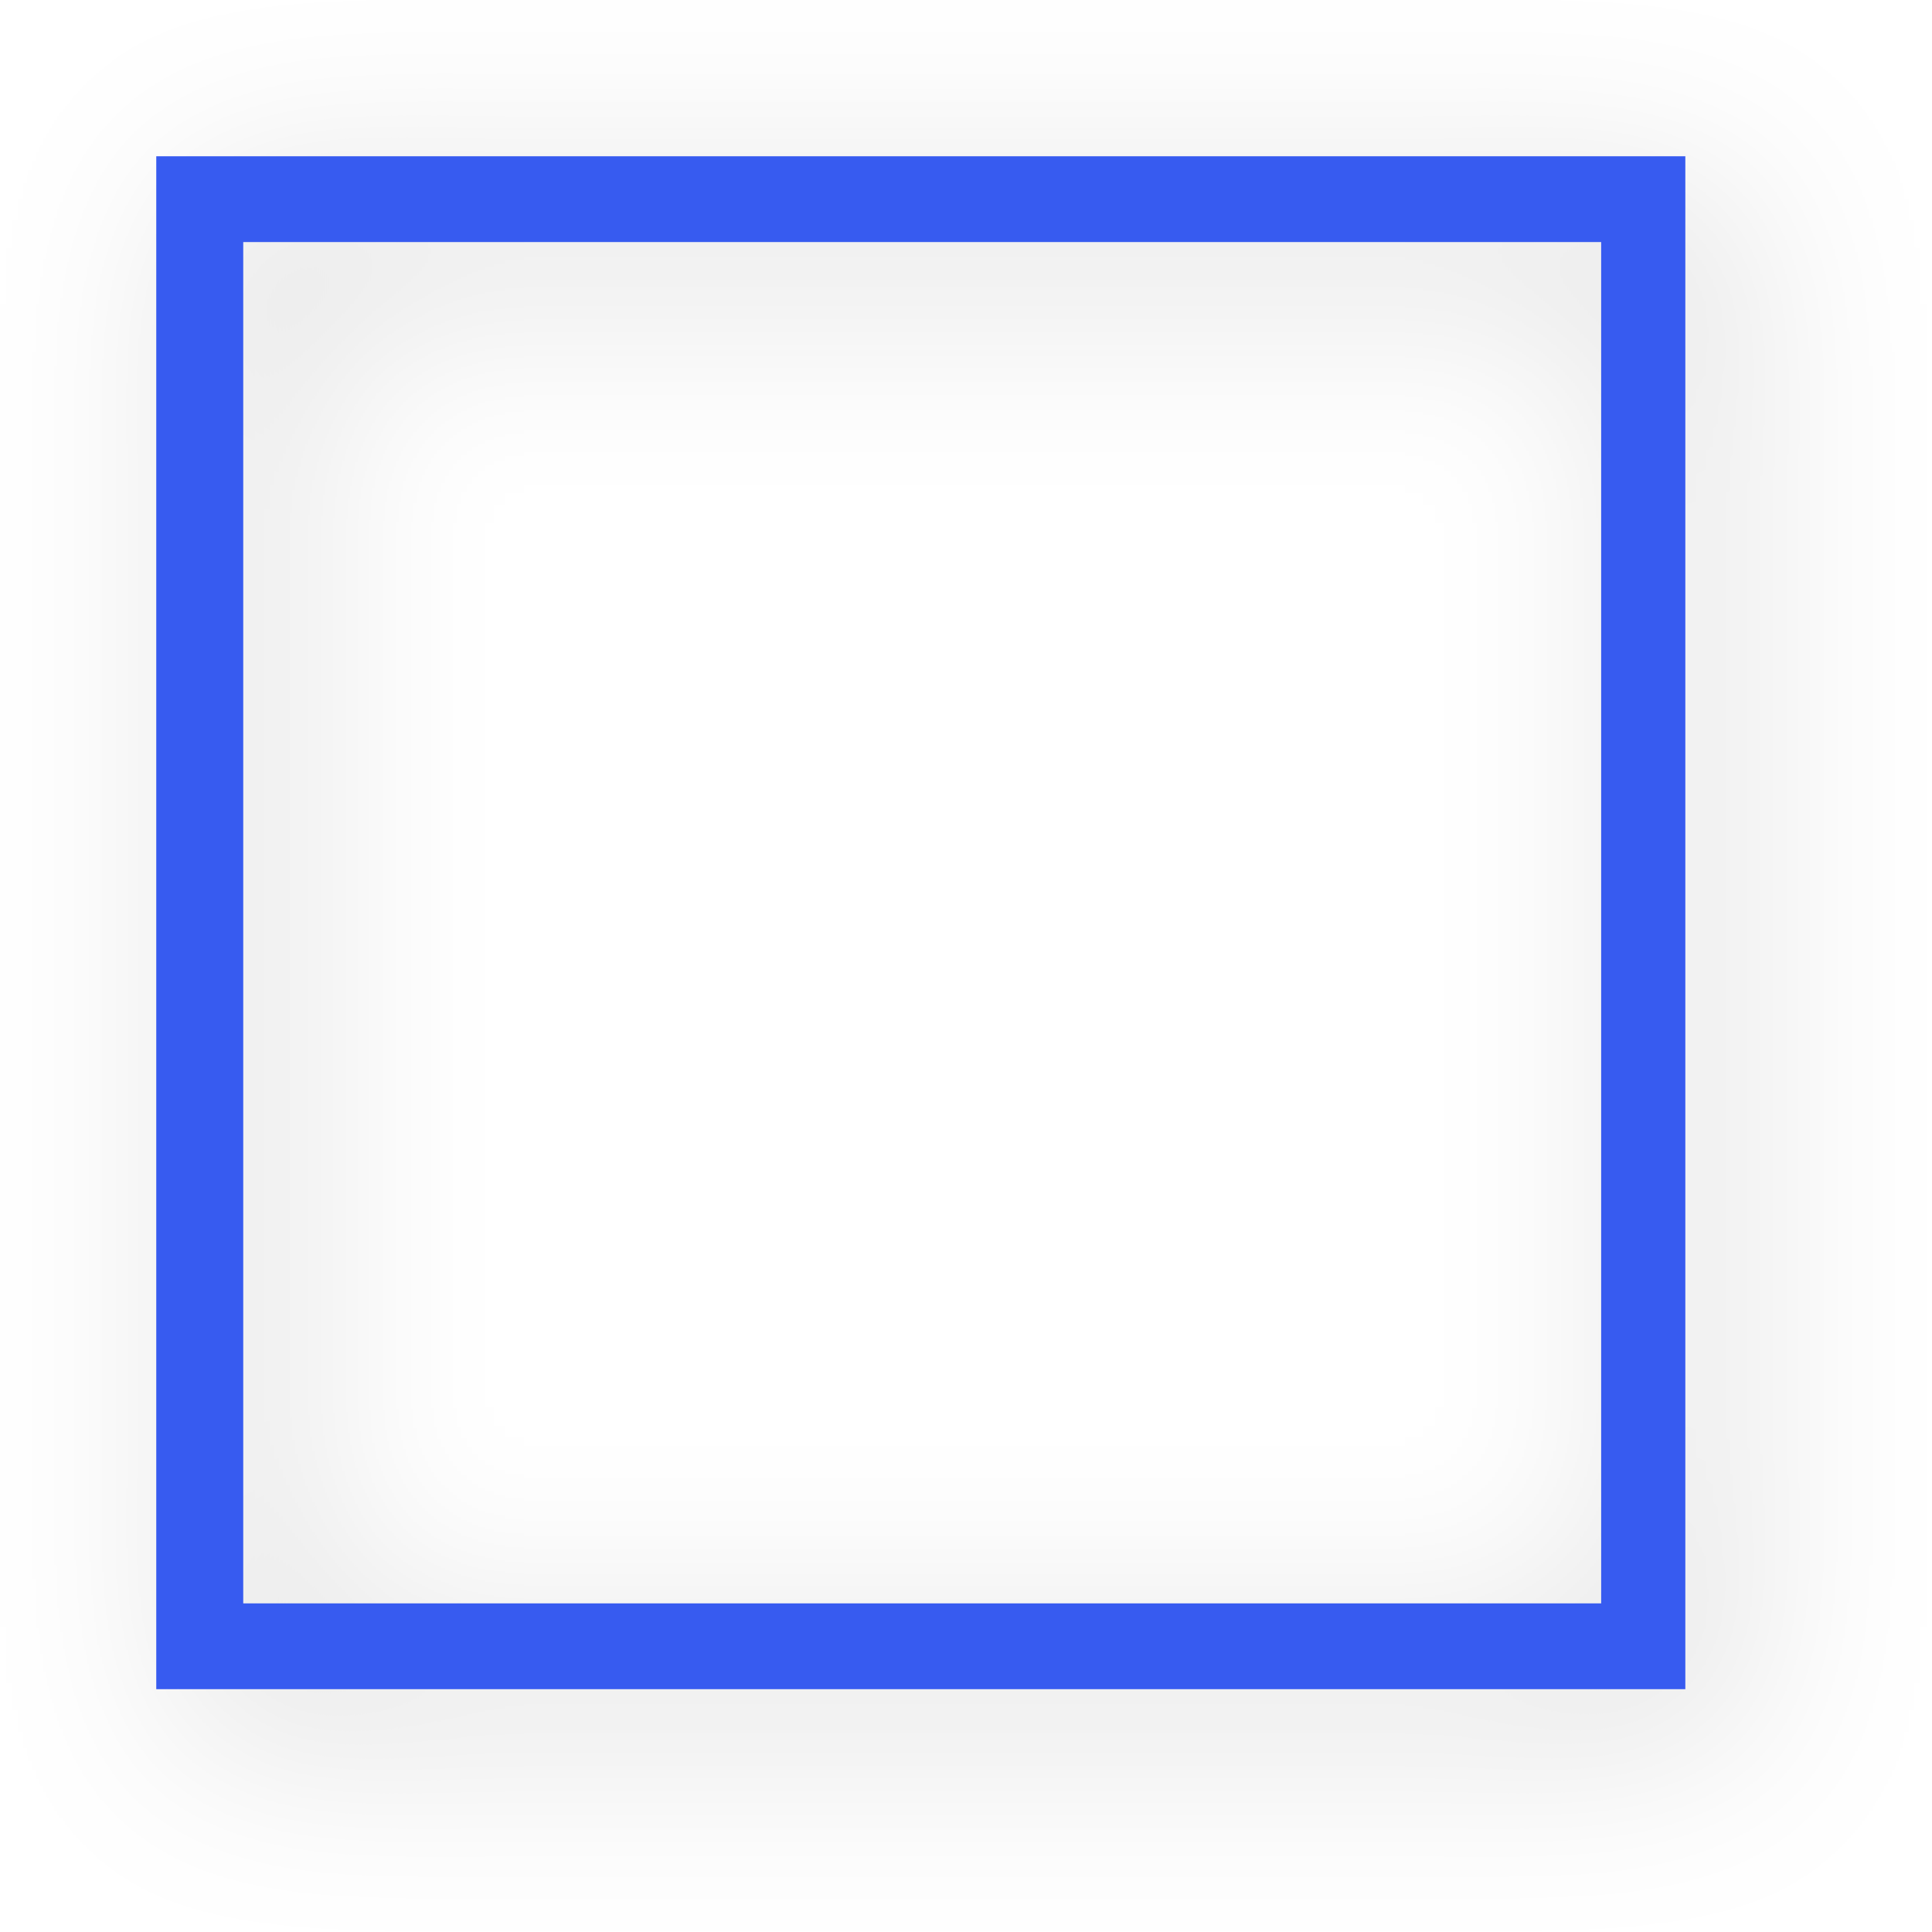
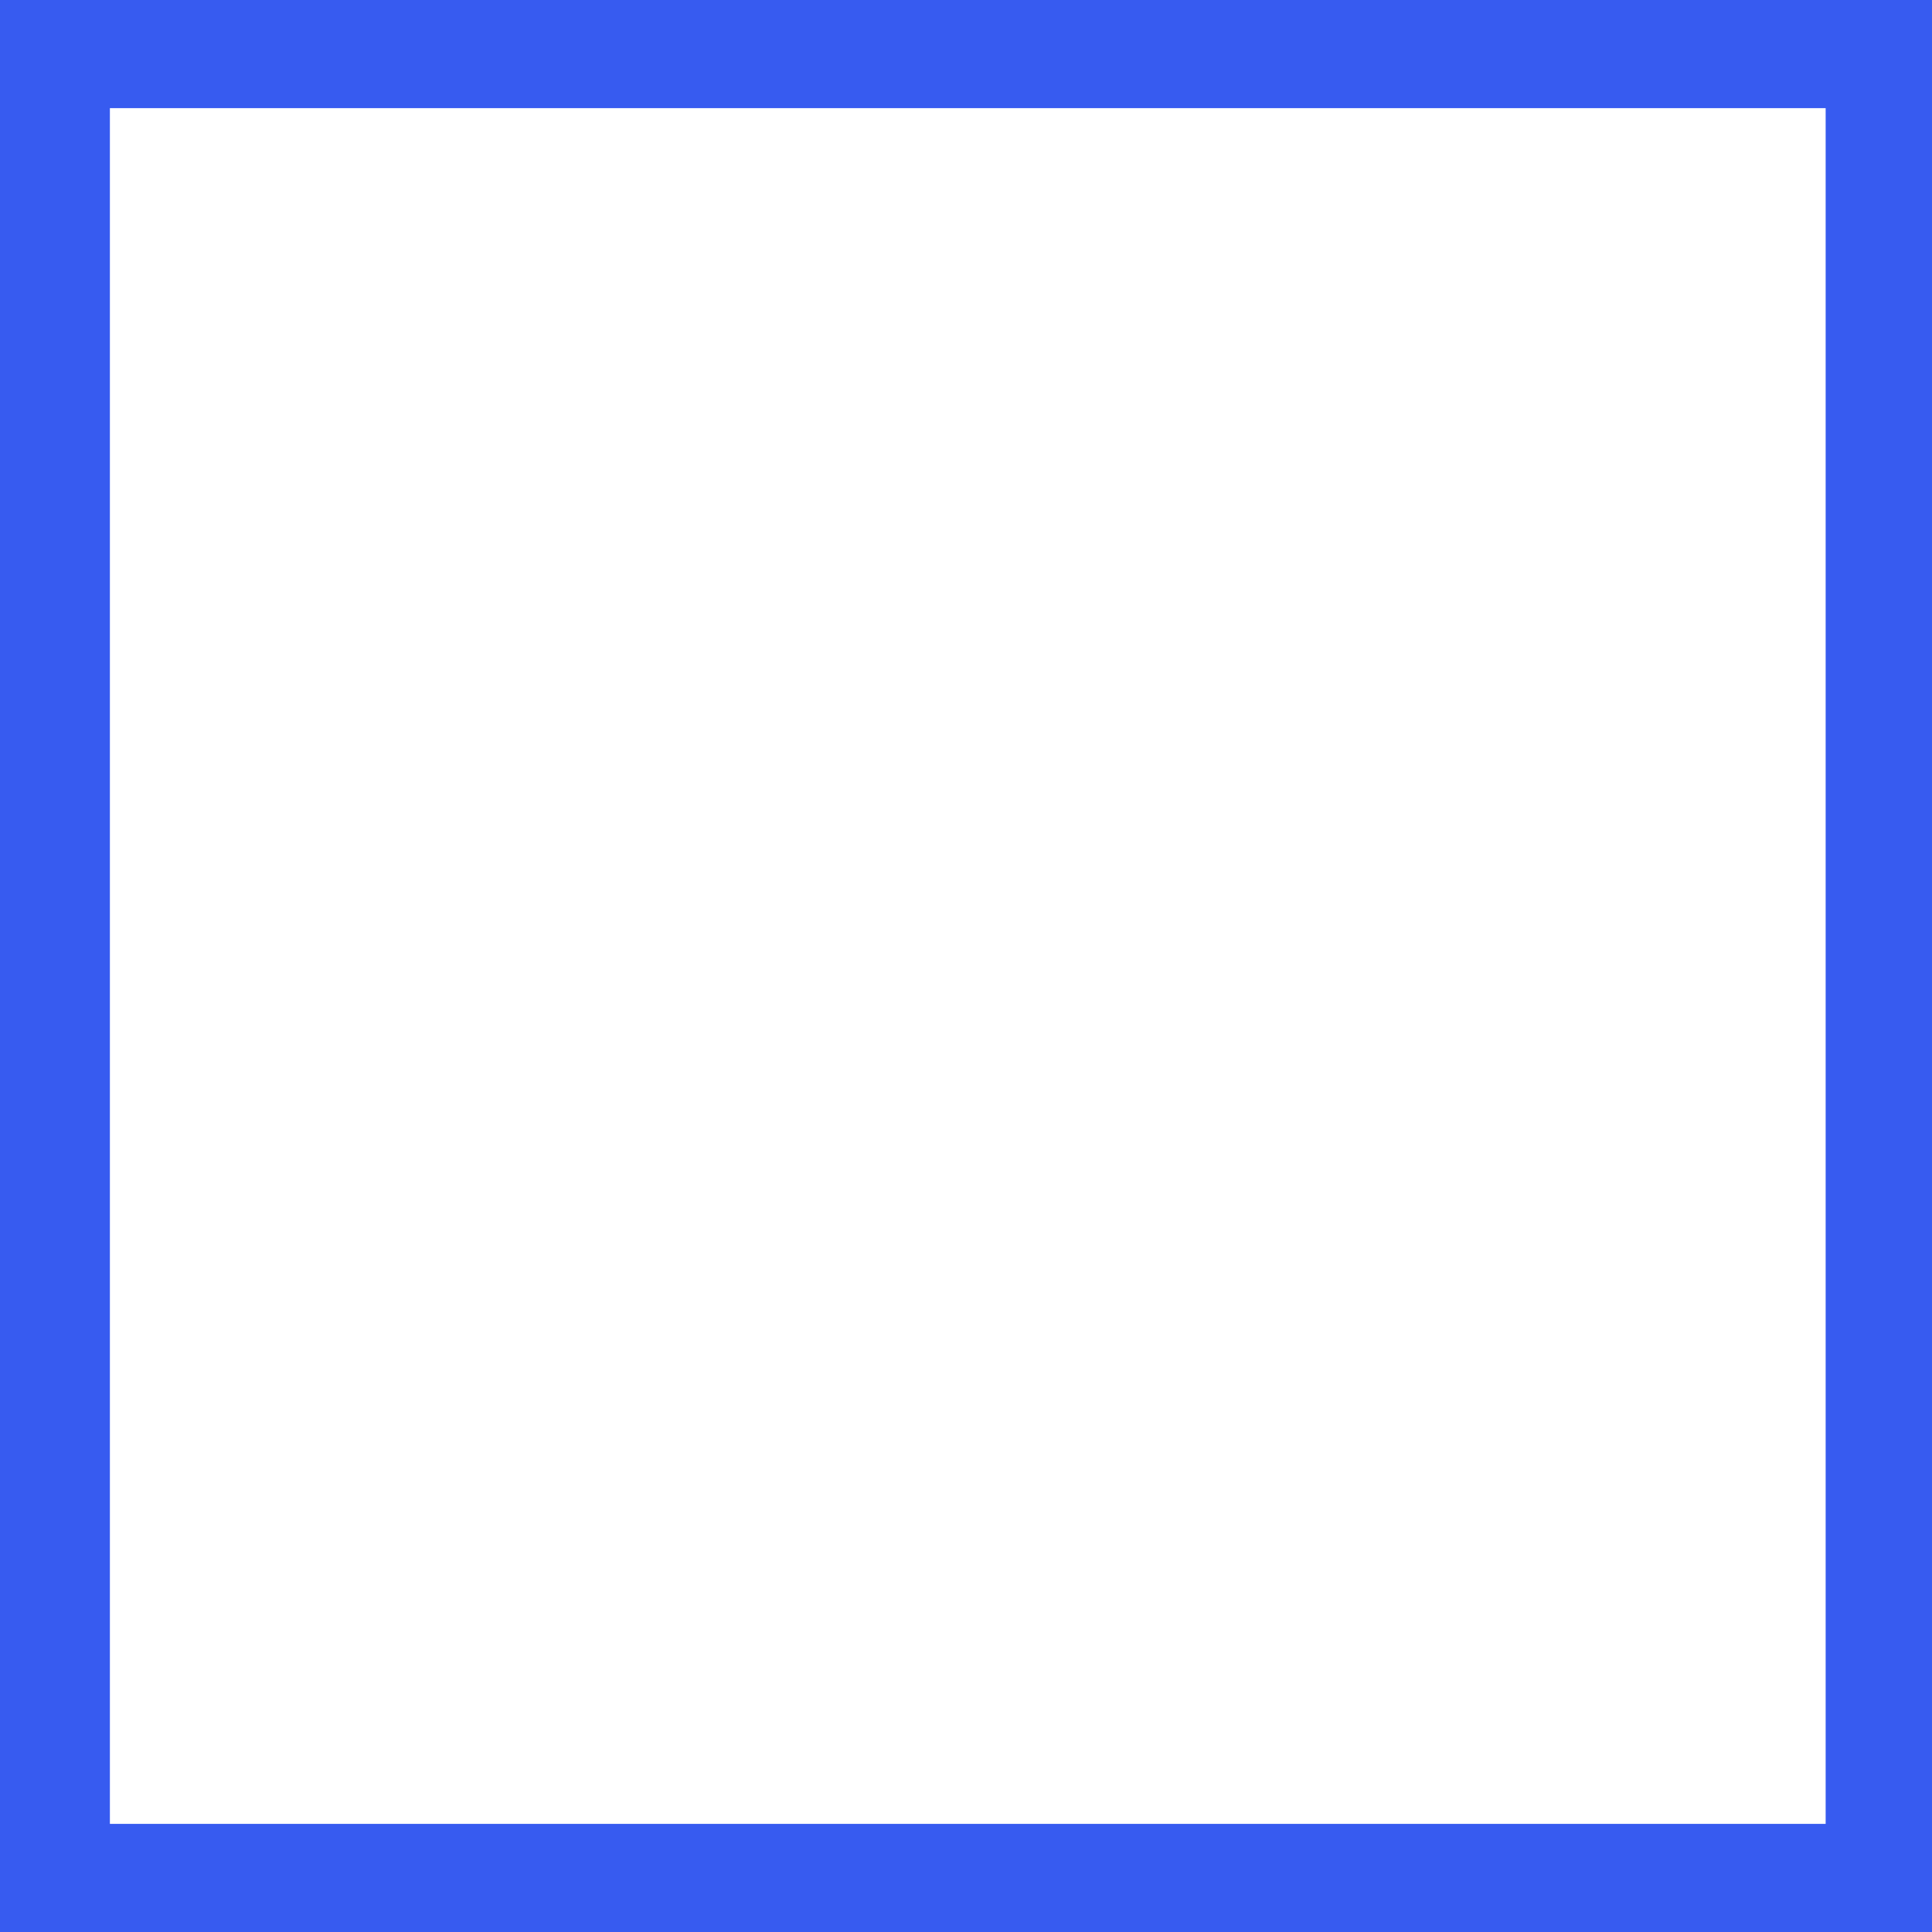
- <svg xmlns="http://www.w3.org/2000/svg" width="272" height="272" viewBox="0 0 272 272" fill="none">
-   <g filter="url(#filter0_d)">
-     <path fill-rule="evenodd" clip-rule="evenodd" d="M237.272 22H22V237.814H237.272V22ZM225.422 34.079H34.245V225.734H225.422V34.079Z" fill="#375BF0" />
-   </g>
-   <defs>
-     <filter id="filter0_d" x="0" y="0" width="271.272" height="271.814" filterUnits="userSpaceOnUse" color-interpolation-filters="sRGB">
-       <feFlood flood-opacity="0" result="BackgroundImageFix" />
-       <feColorMatrix in="SourceAlpha" type="matrix" values="0 0 0 0 0 0 0 0 0 0 0 0 0 0 0 0 0 0 127 0" />
-       <feOffset dx="6" dy="6" />
-       <feGaussianBlur stdDeviation="14" />
-       <feColorMatrix type="matrix" values="0 0 0 0 0.842 0 0 0 0 0.842 0 0 0 0 0.842 0 0 0 1 0" />
-       <feBlend mode="normal" in2="BackgroundImageFix" result="effect1_dropShadow" />
-       <feBlend mode="normal" in="SourceGraphic" in2="effect1_dropShadow" result="shape" />
-     </filter>
-   </defs>
+ <svg xmlns="http://www.w3.org/2000/svg" width="217" height="217" viewBox="0 0 217 217" fill="none">
+   <path fill-rule="evenodd" clip-rule="evenodd" d="M217 0H0V217H217V0ZM205.055 12.146H12.343V204.855H205.055V12.146Z" fill="#375BF0" />
</svg>
